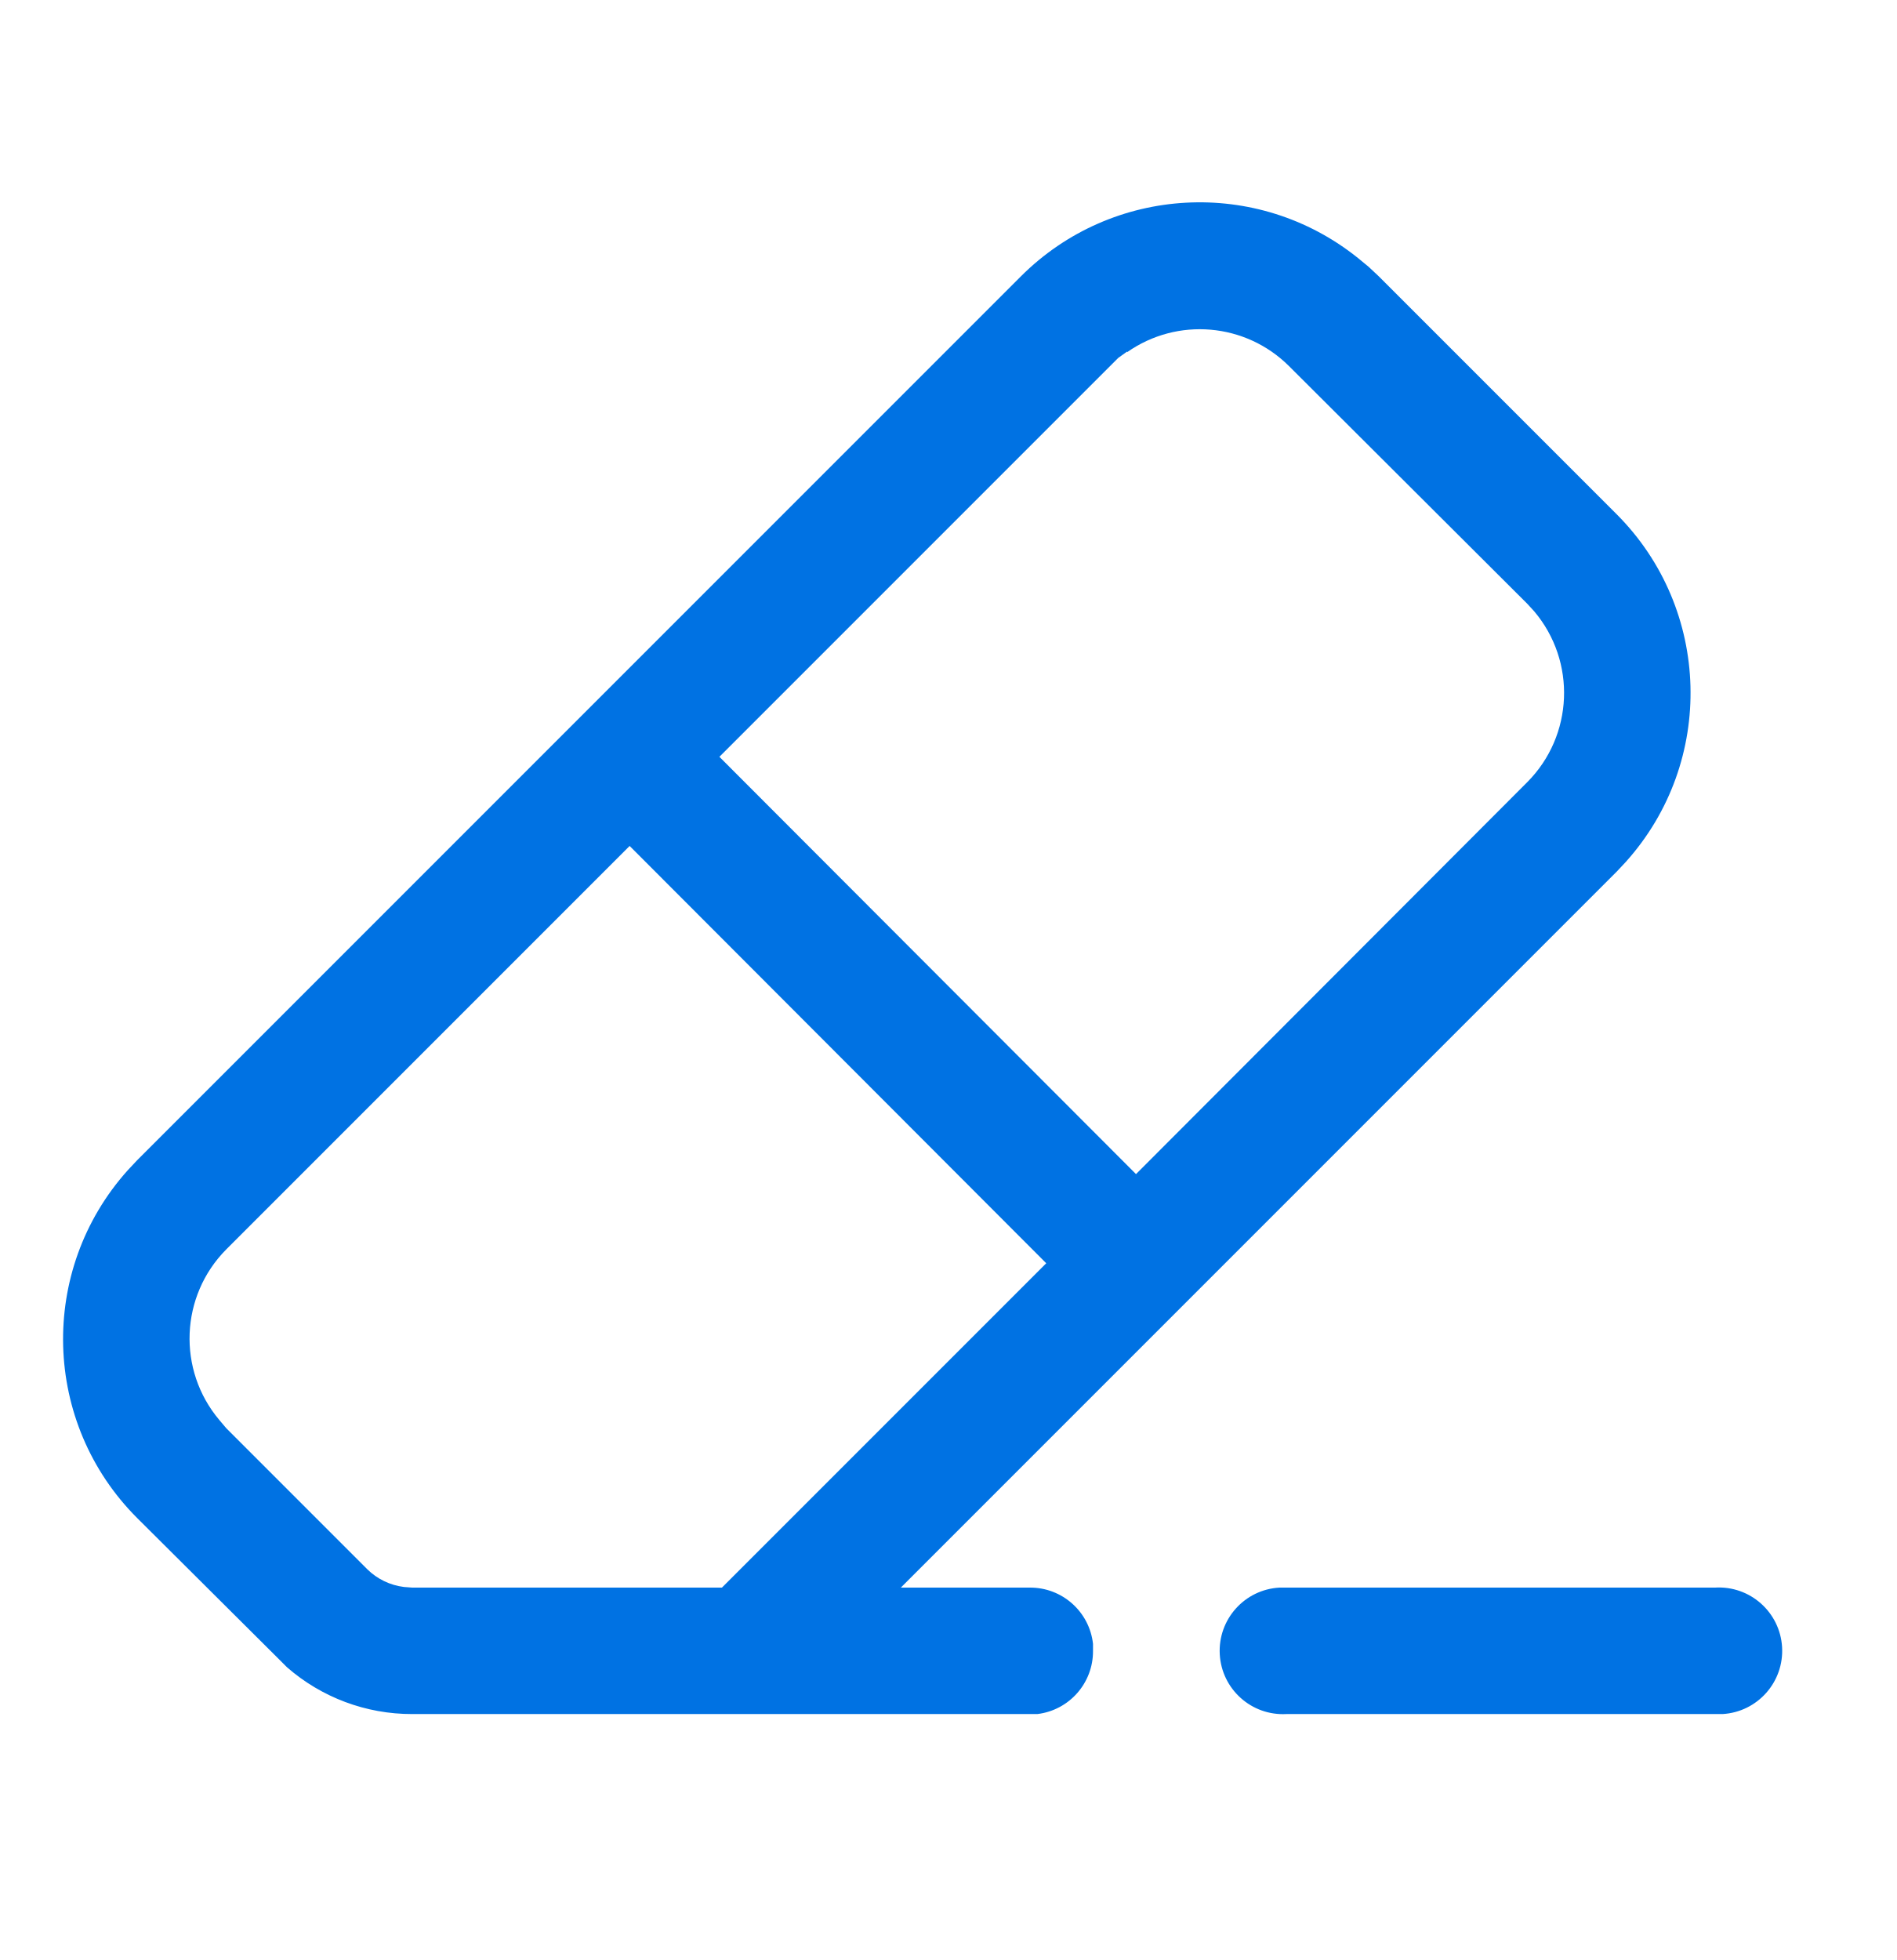
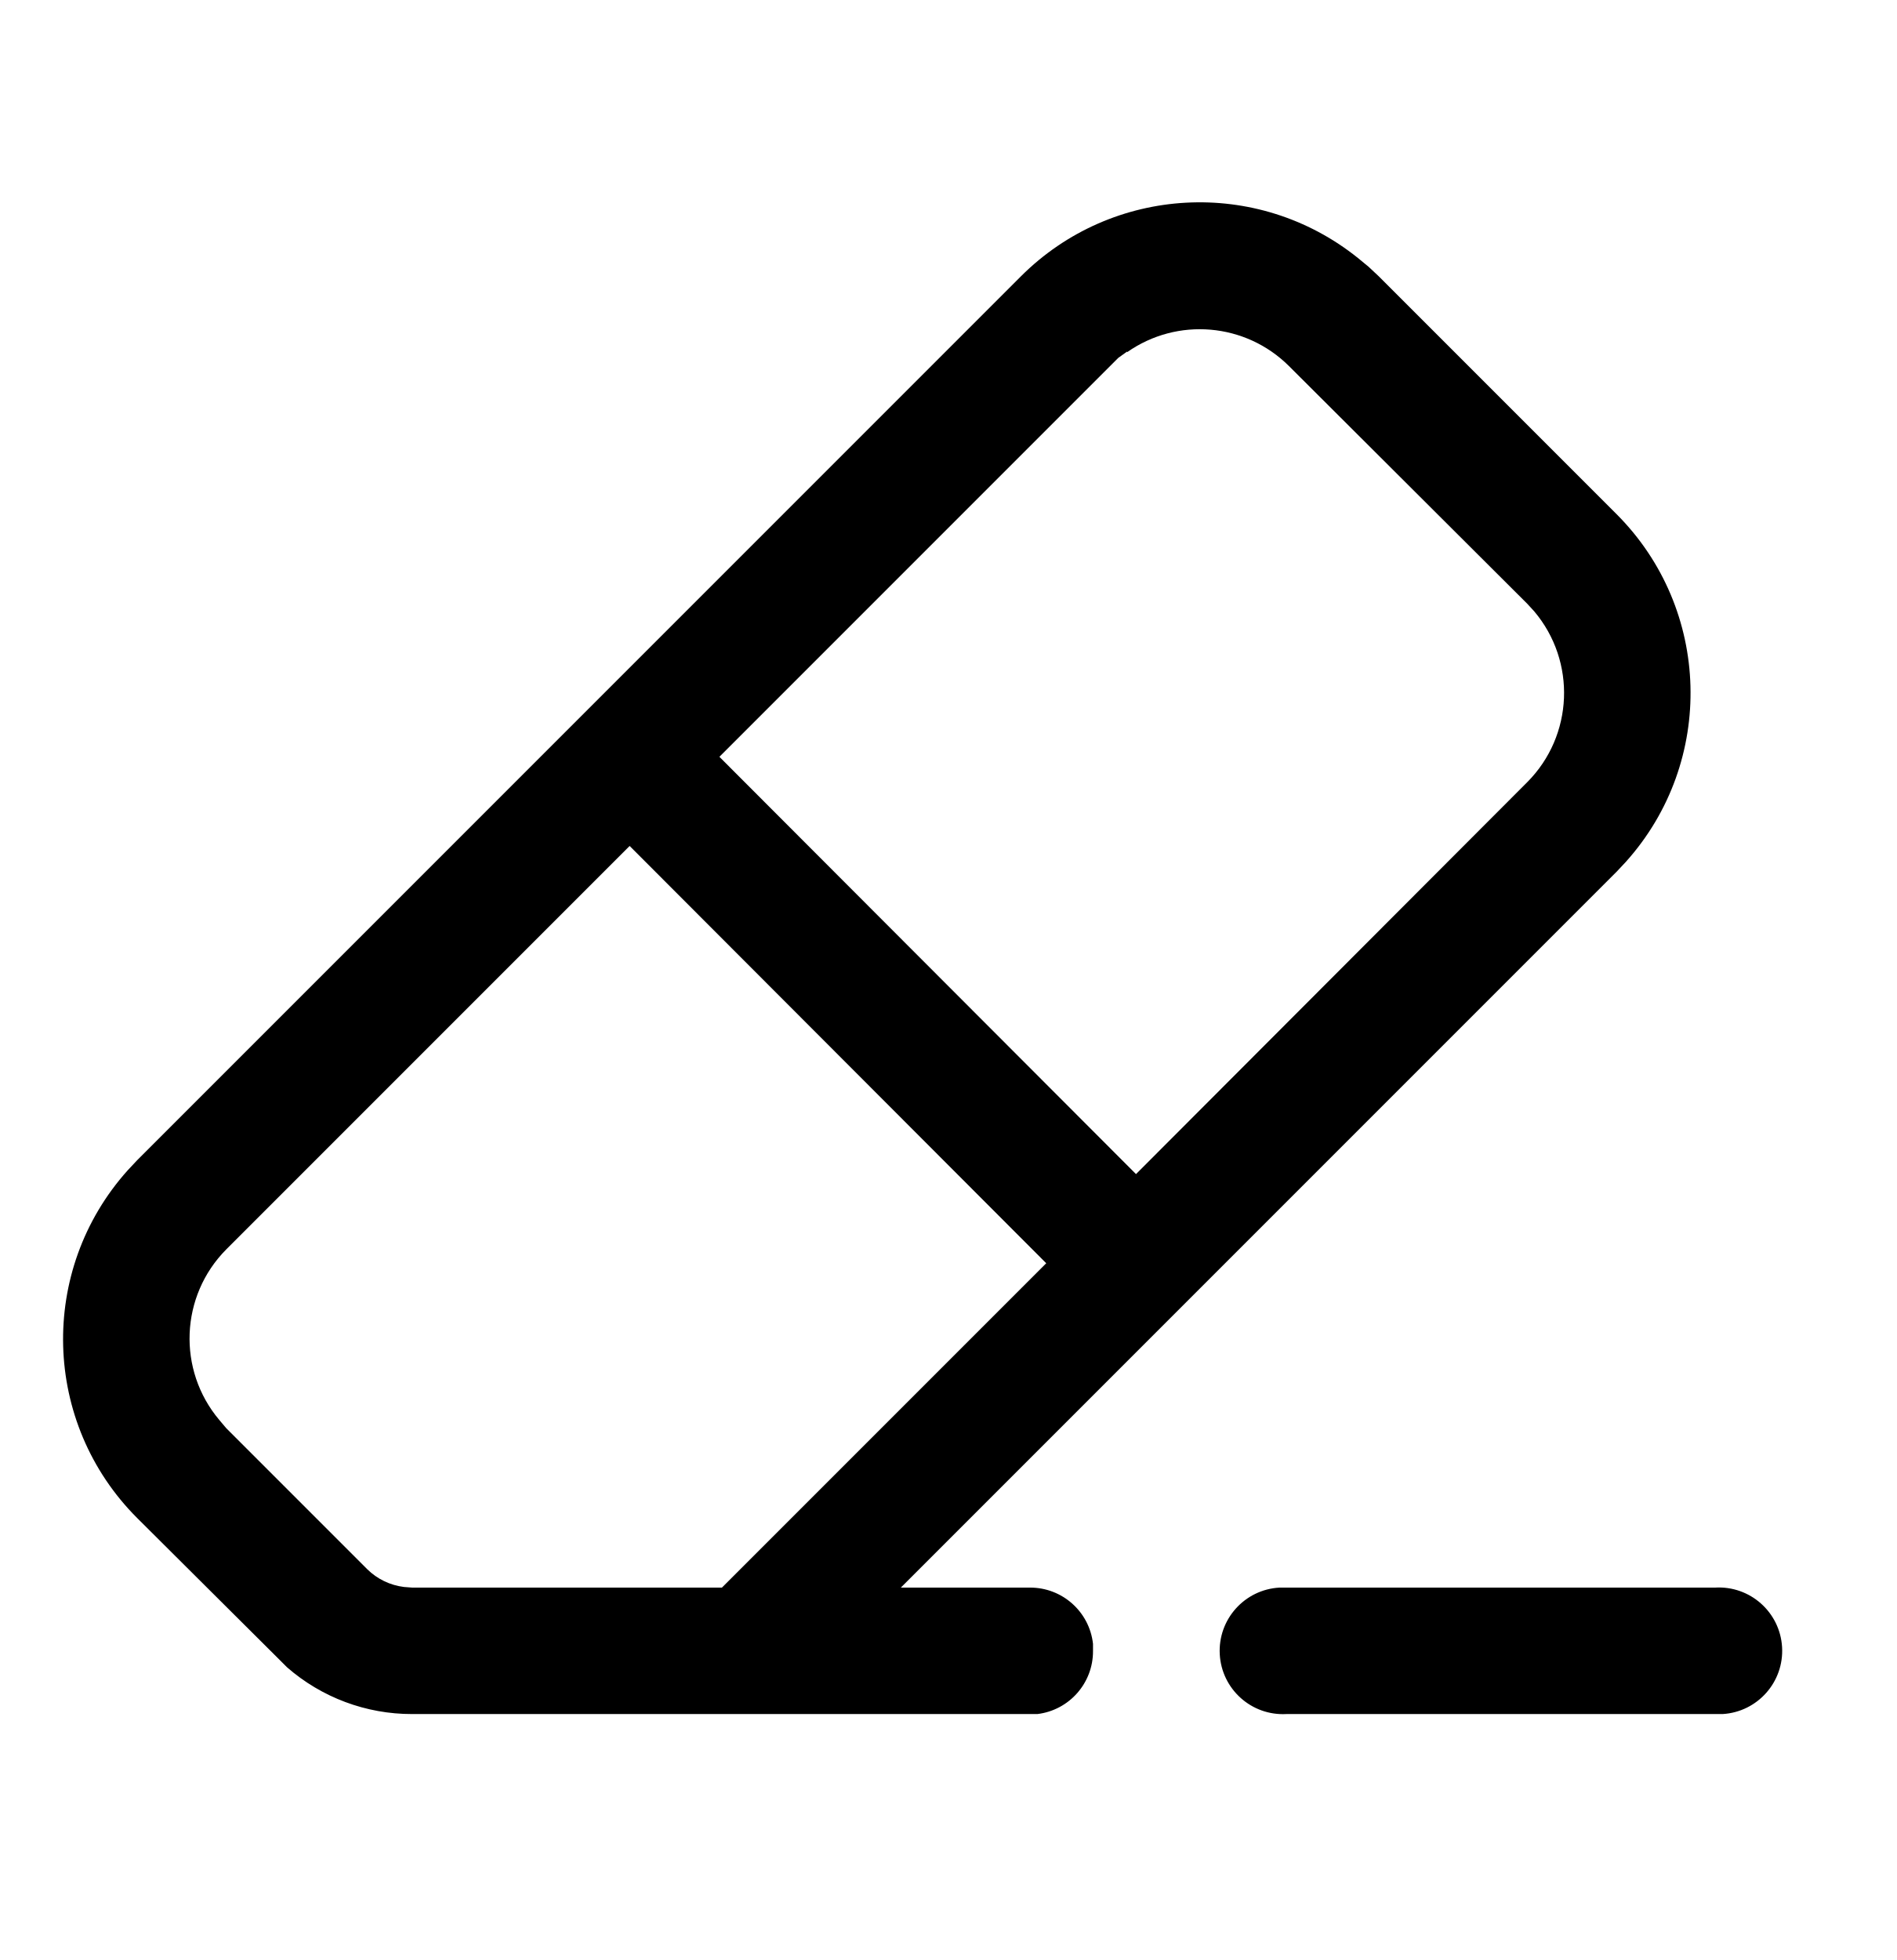
<svg xmlns="http://www.w3.org/2000/svg" class="icon-game-control" viewBox="0 0 30 31">
-   <path fill="#0072E3" fill-rule="evenodd" d="M27.13 25.11a1 1 0 01.12 2h-6.9a1 1 0 01-.11-2H27.13zM21.48 4.08l.17.14.16.15 3.76 3.76a4 4 0 01.15 5.5l-.15.16-11.32 11.32h2.04a1 1 0 011 .89v.11a1 1 0 01-.88 1H6.52a3 3 0 01-1.98-.74l-.14-.14-2.23-2.22a4 4 0 01-.15-5.5l.15-.16L16.15 4.37a4 4 0 015.33-.29zm-11.52 9.3l-6.38 6.38a2 2 0 00-.11 2.7l.11.13 2.23 2.23a1 1 0 00.58.28l.13.01h4.9l5.13-5.13-6.59-6.6zm7.87-7.82l-.14.1-.13.13-6.18 6.18 6.59 6.6 6.19-6.2a2 2 0 00.11-2.7l-.11-.12-3.77-3.76a2 2 0 00-2.56-.22z" />
+   <path fill="currentColor" fill-rule="evenodd" d="M27.13 25.11a1 1 0 01.12 2h-6.9a1 1 0 01-.11-2H27.13zM21.48 4.08l.17.14.16.15 3.76 3.76a4 4 0 01.15 5.5l-.15.16-11.32 11.32h2.04a1 1 0 011 .89v.11a1 1 0 01-.88 1H6.52a3 3 0 01-1.98-.74l-.14-.14-2.23-2.22a4 4 0 01-.15-5.5l.15-.16L16.15 4.37a4 4 0 015.33-.29zm-11.52 9.3l-6.38 6.38a2 2 0 00-.11 2.7l.11.13 2.23 2.23a1 1 0 00.58.28l.13.01h4.9l5.13-5.13-6.59-6.6zm7.87-7.82l-.14.1-.13.13-6.18 6.18 6.59 6.6 6.19-6.2a2 2 0 00.11-2.7l-.11-.12-3.77-3.76a2 2 0 00-2.56-.22z" />
</svg>
